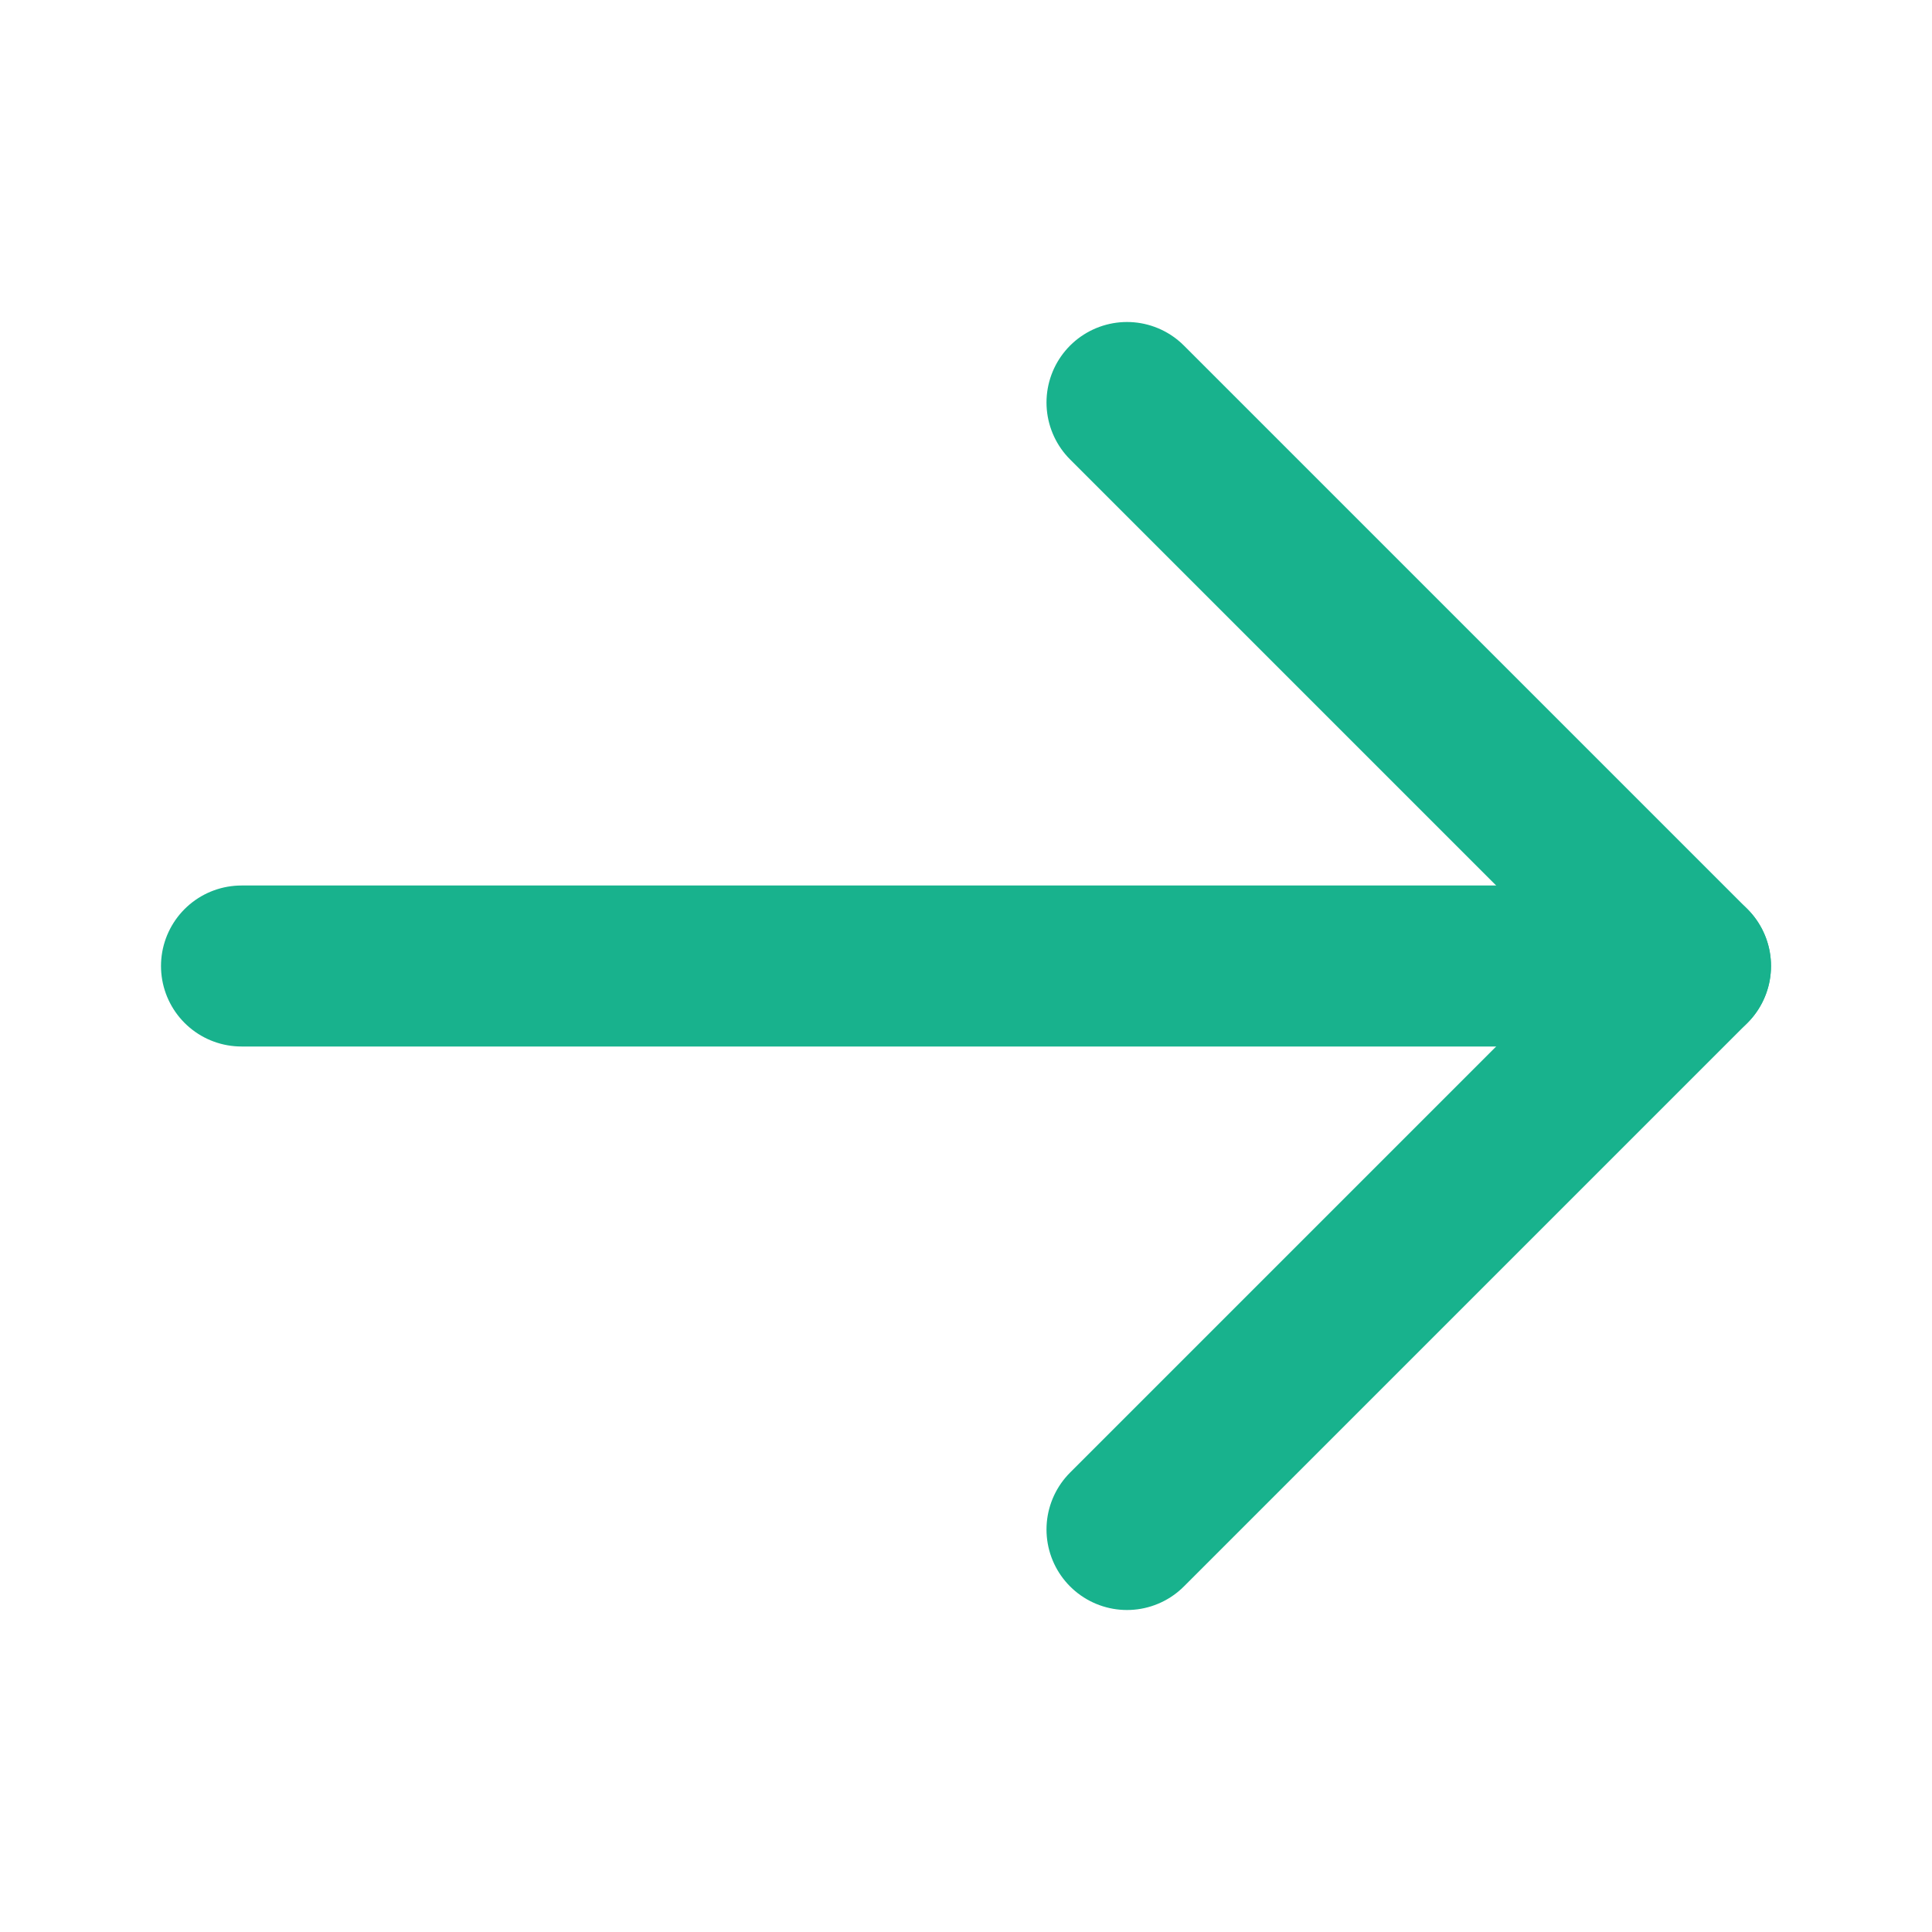
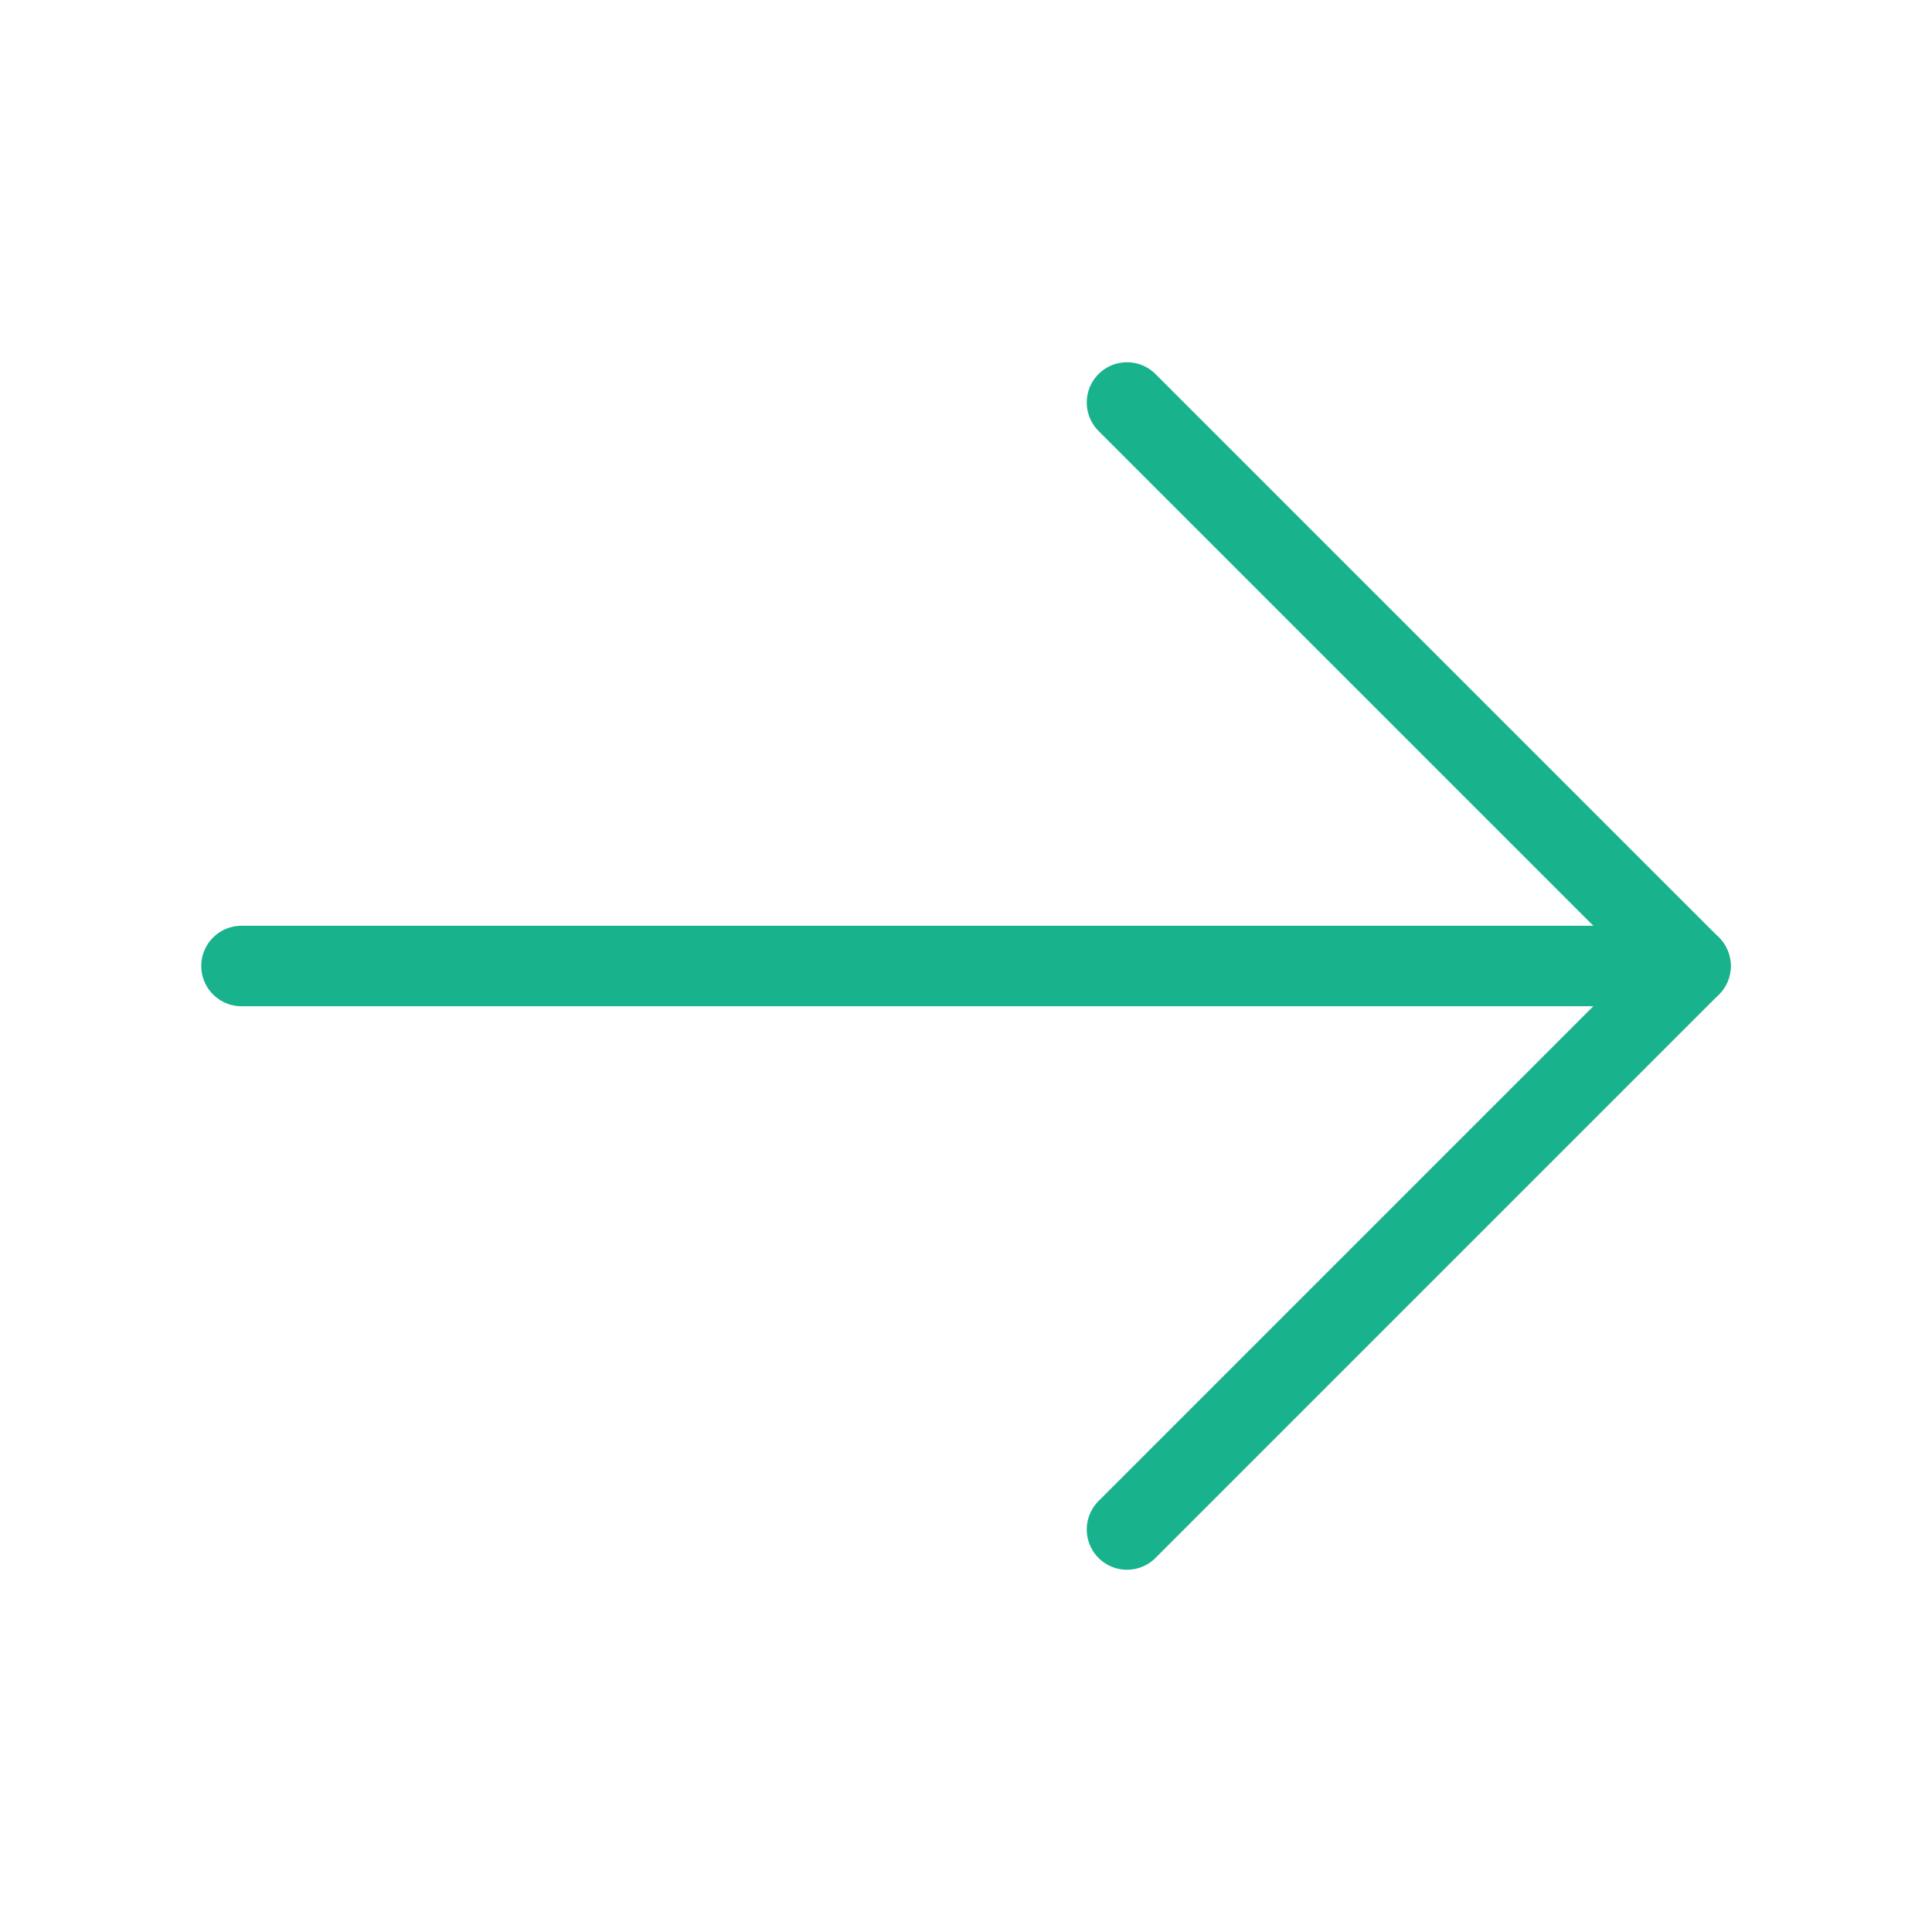
<svg xmlns="http://www.w3.org/2000/svg" width="24" height="24" viewBox="0 0 24 24" fill="none">
-   <path d="M3 12L21 12" stroke="#18B28D" stroke-width="2" stroke-linecap="round" stroke-linejoin="round" />
-   <path d="M14 5L21 12L14 19" stroke="#18B28D" stroke-width="2" stroke-linecap="round" stroke-linejoin="round" />
+   <path d="M3 12L21 12" stroke="#18B28D" strokeWidth="2" stroke-linecap="round" stroke-linejoin="round" />
+   <path d="M14 5L21 12L14 19" stroke="#18B28D" strokeWidth="2" stroke-linecap="round" stroke-linejoin="round" />
</svg>
